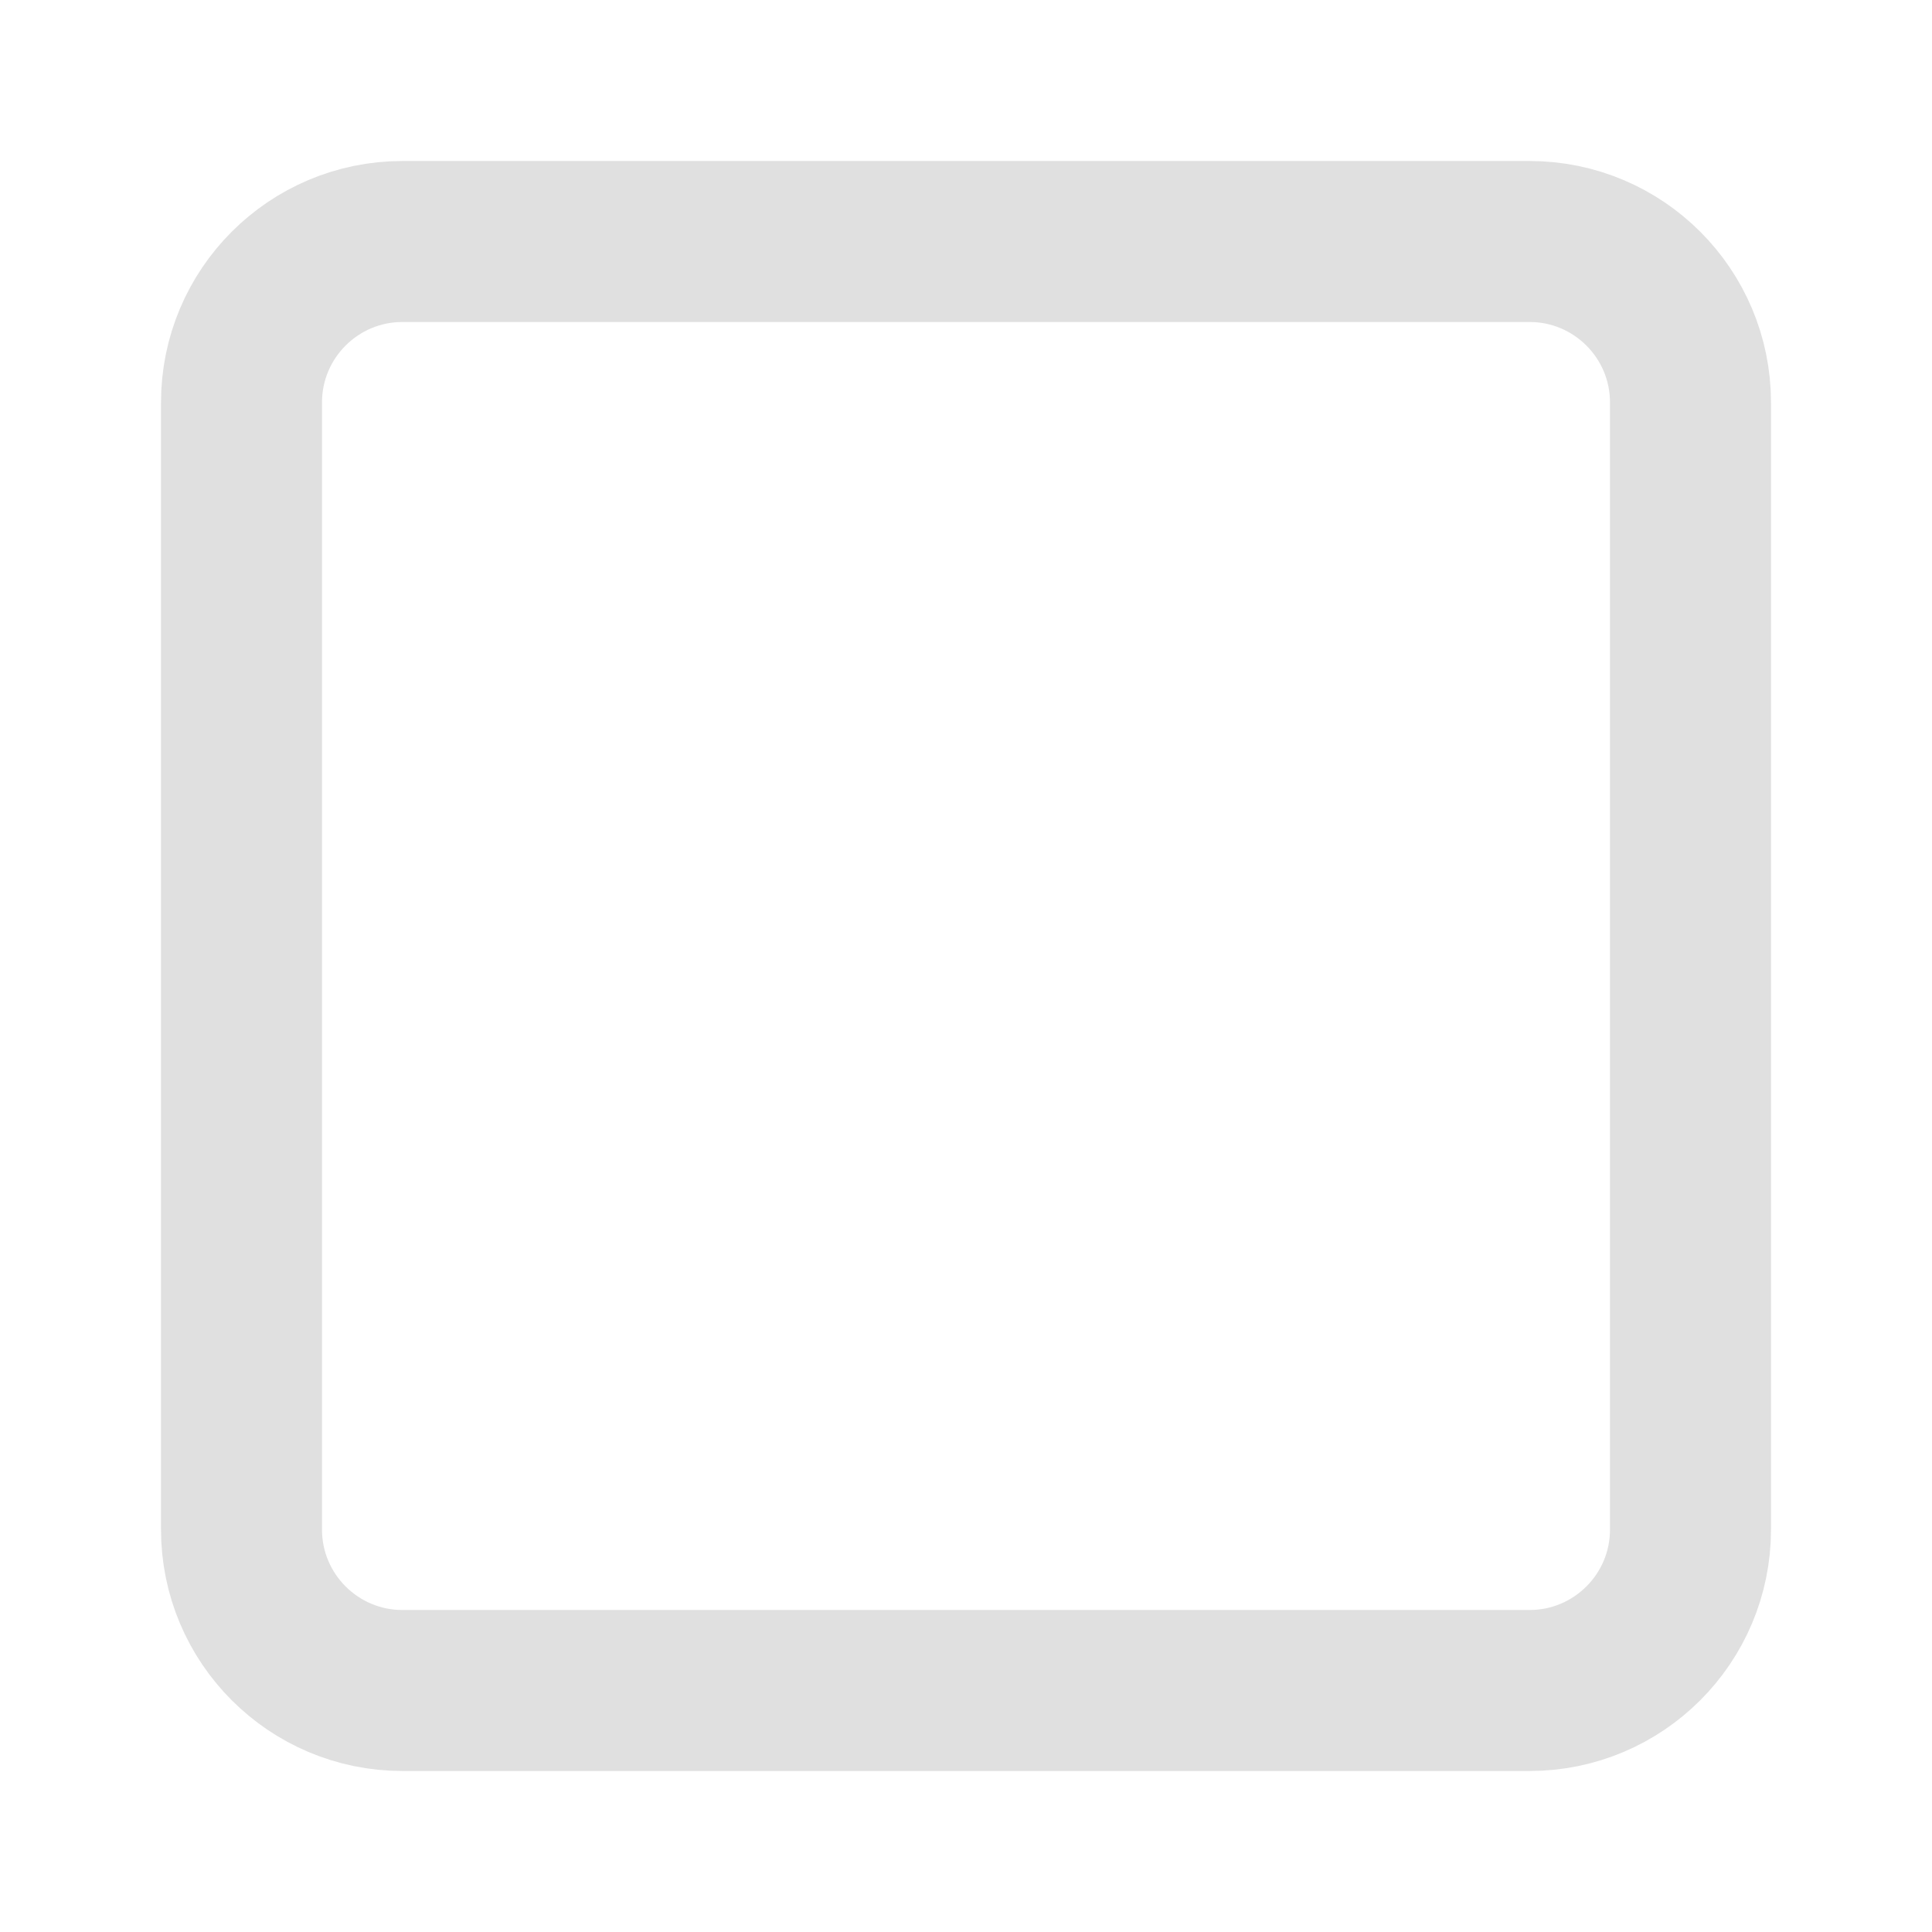
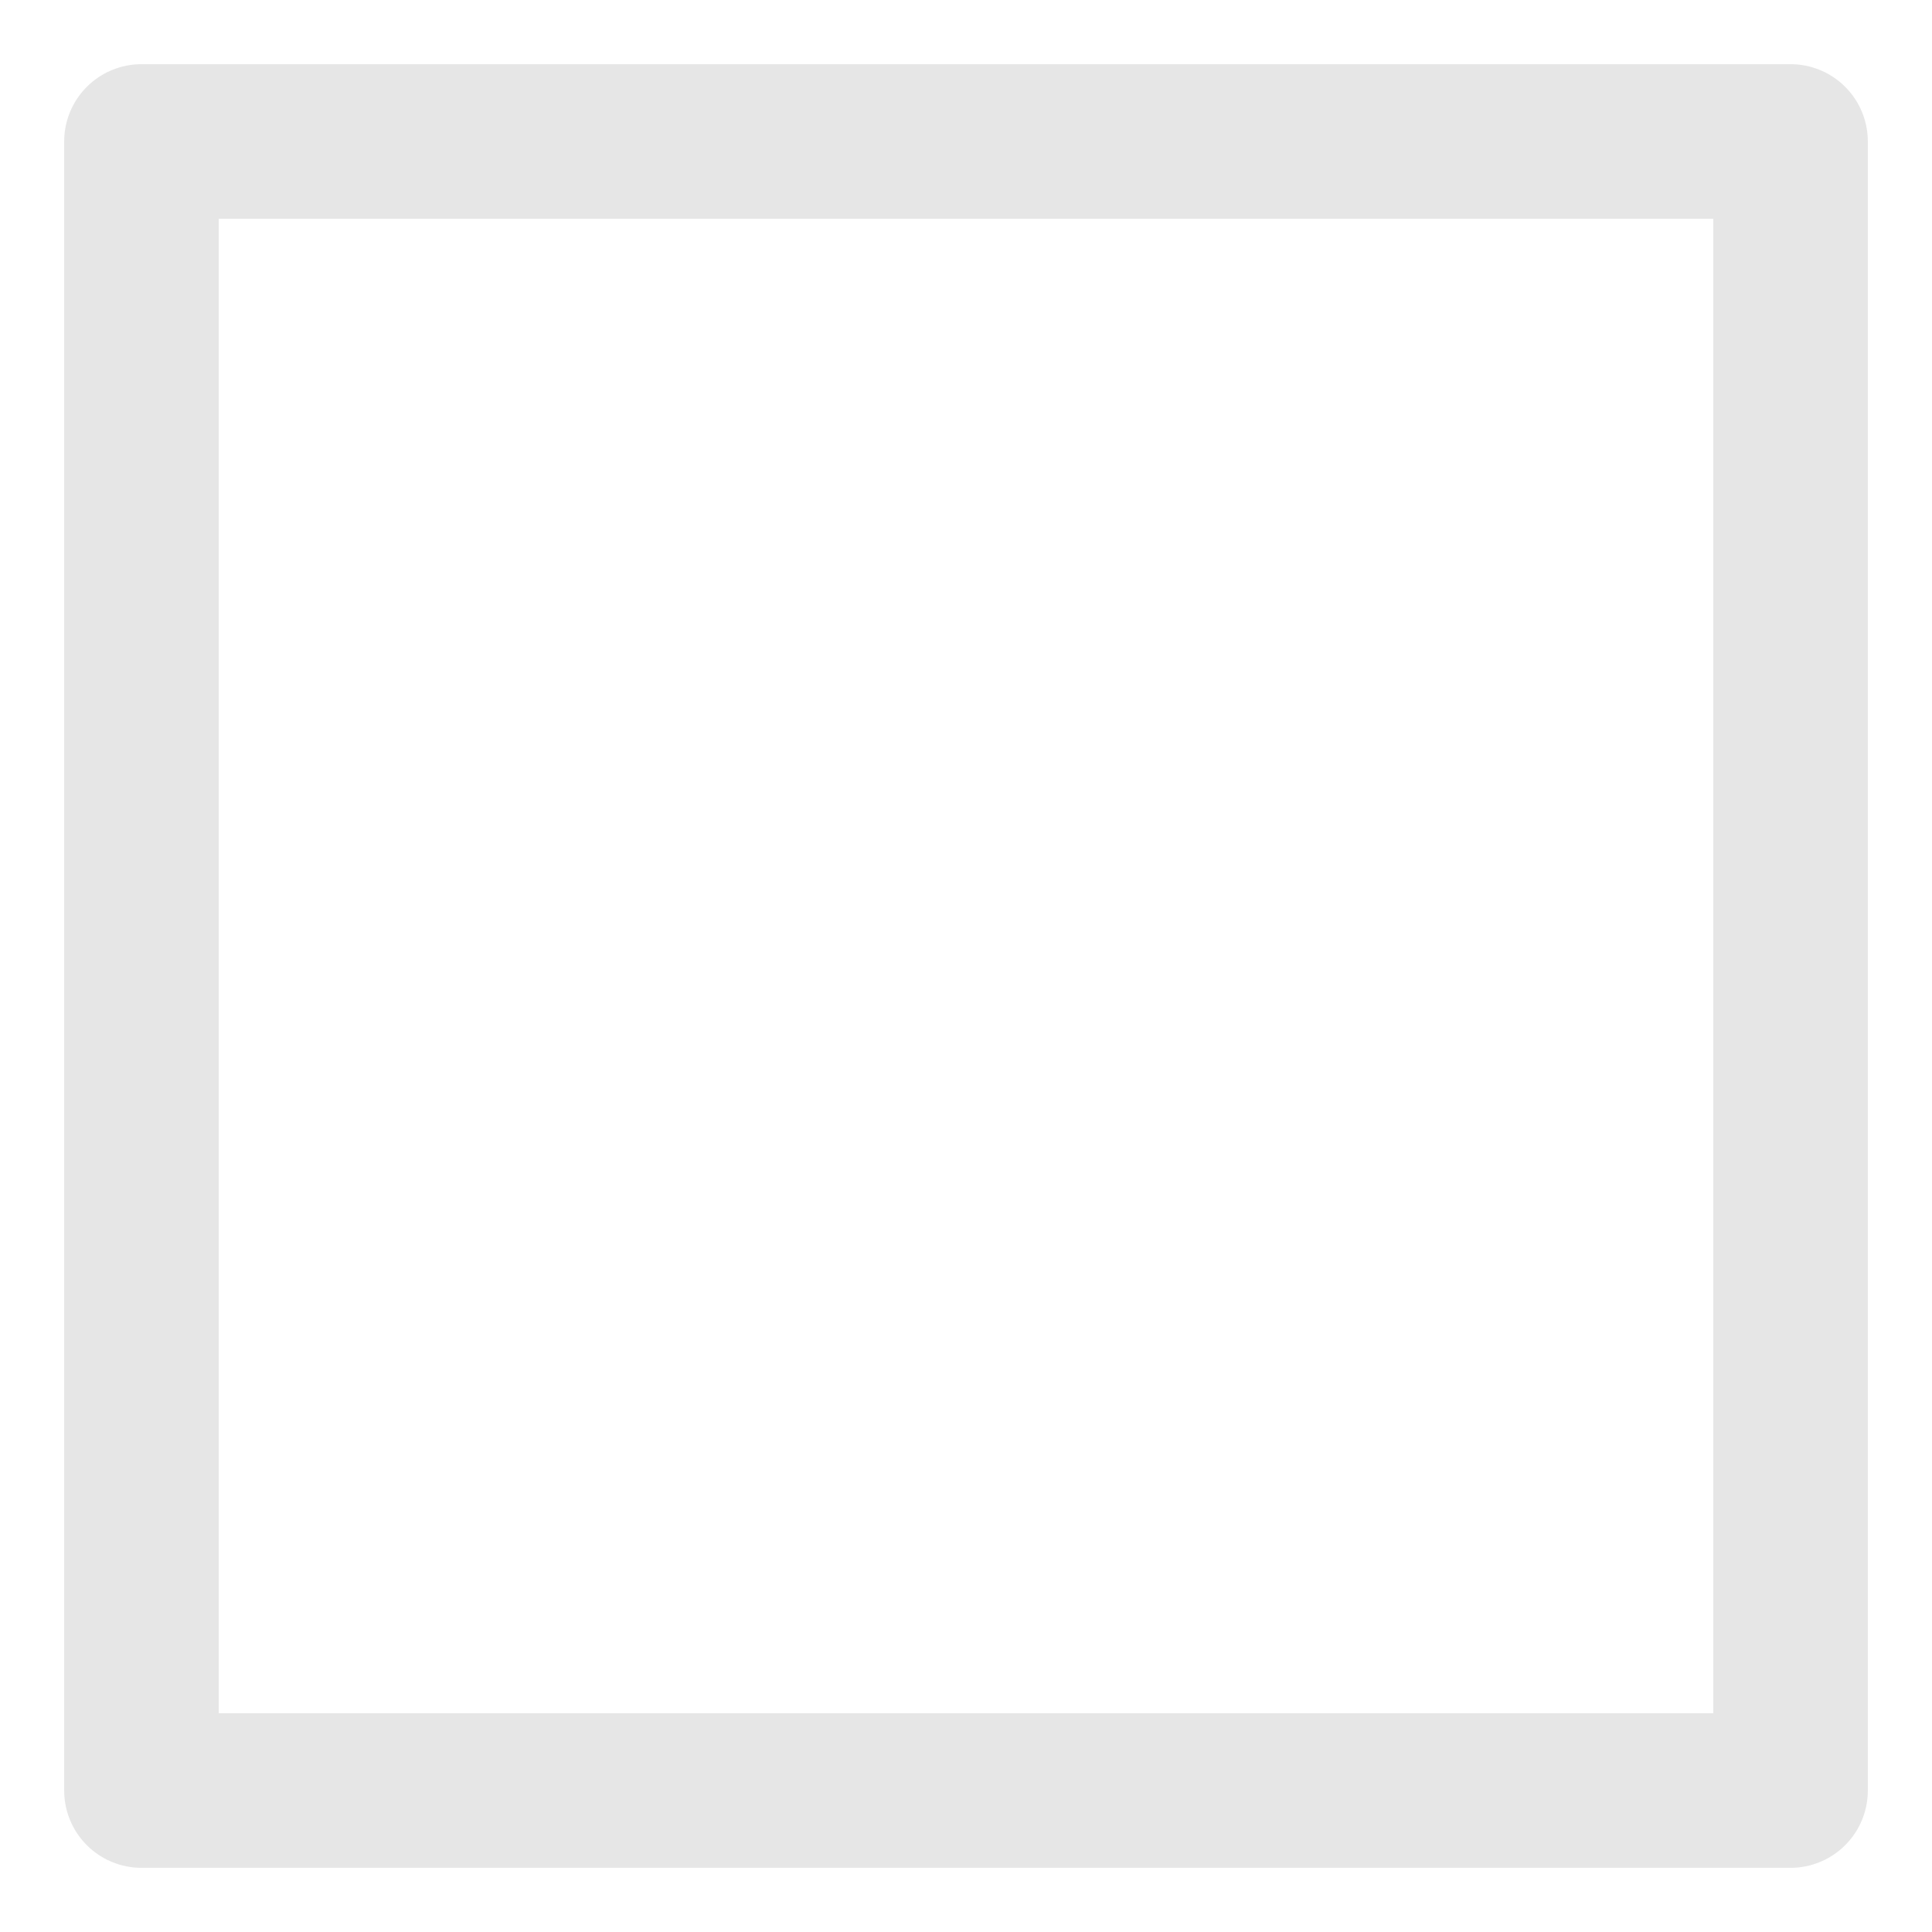
- <svg xmlns="http://www.w3.org/2000/svg" width="24" height="24" viewBox="0 0 24 24" fill="none" stroke="#e0e0e0" stroke-width="2" stroke-linecap="round" stroke-linejoin="round">
-   <rect x="3" y="3" width="18" height="18" rx="2" ry="2" />
+ <svg xmlns="http://www.w3.org/2000/svg" width="500" height="500" viewBox="0 0 500 500" id="svg4761" version="1.1">
+   <defs id="defs4763" />
+   <g id="layer1" transform="translate(0,-552.3622)">
+     <rect style="opacity:1;fill:none;fill-opacity:1;stroke:#e6e6e6;stroke-width:40;stroke-linecap:round;stroke-linejoin:round;stroke-miterlimit:4;stroke-dasharray:none;stroke-opacity:1" id="rect5309" width="426.779" height="426.779" x="36.61" y="588.973" ry="0" />
+   </g>
</svg>
